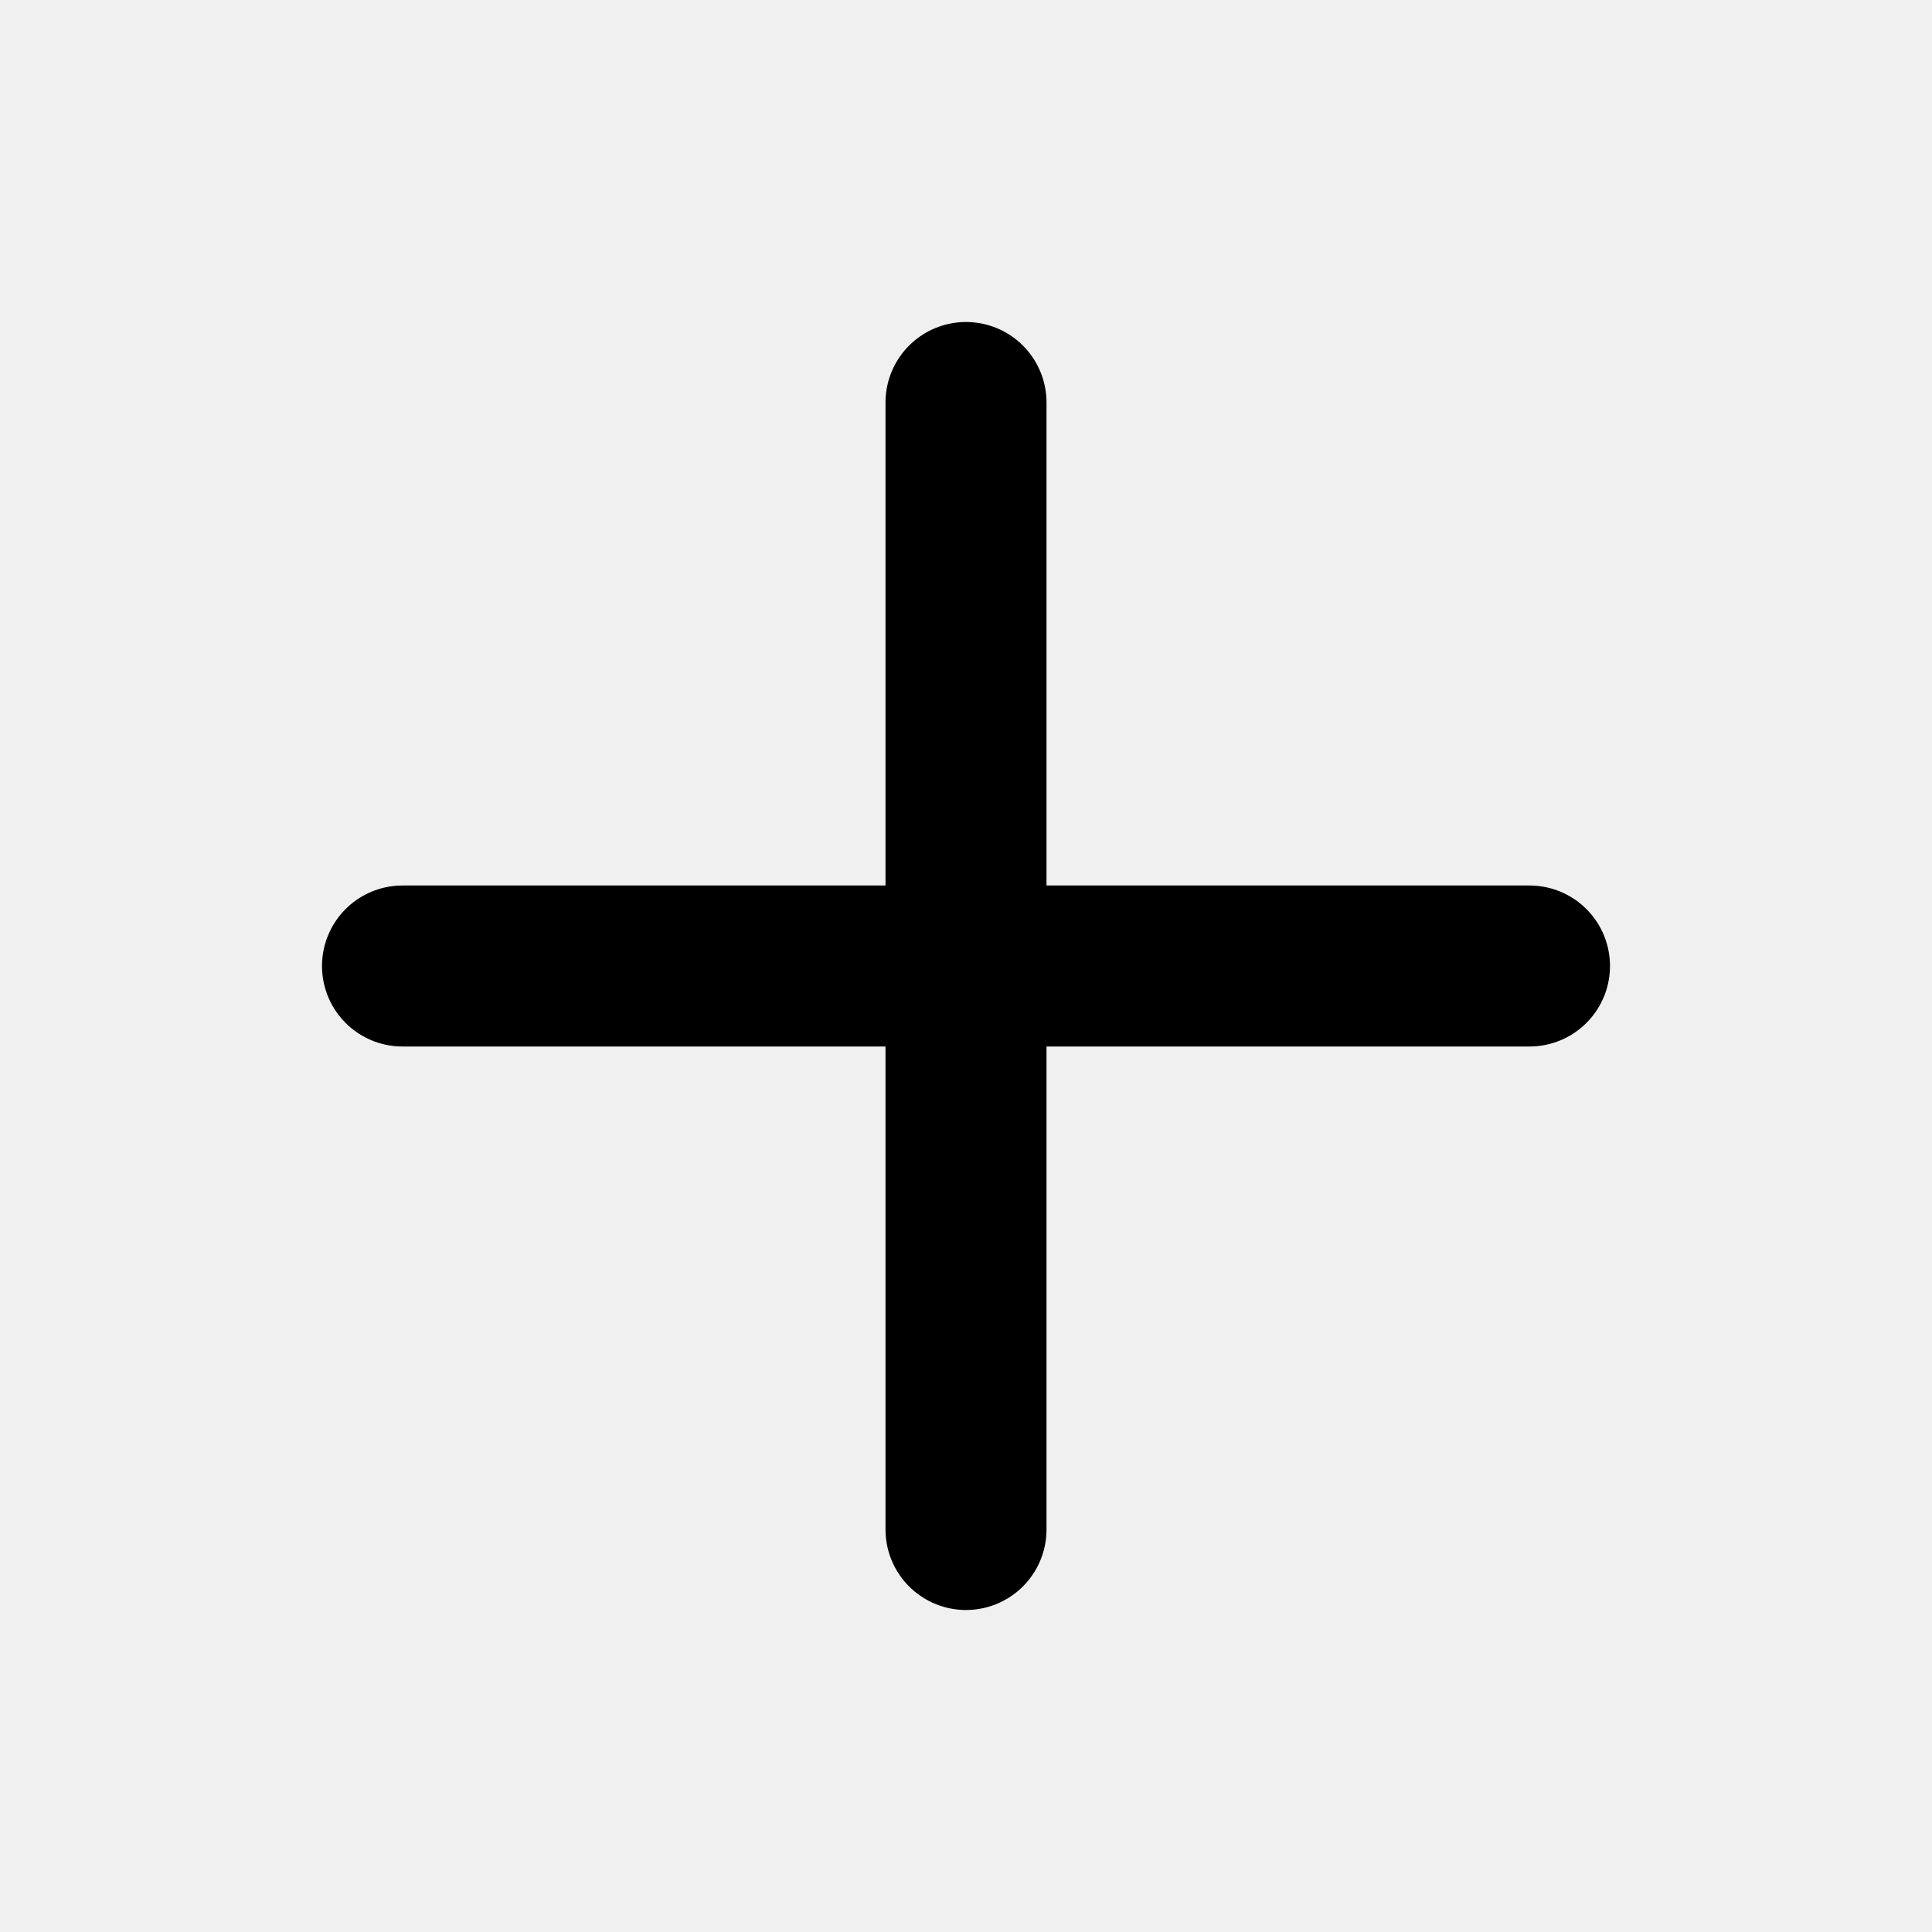
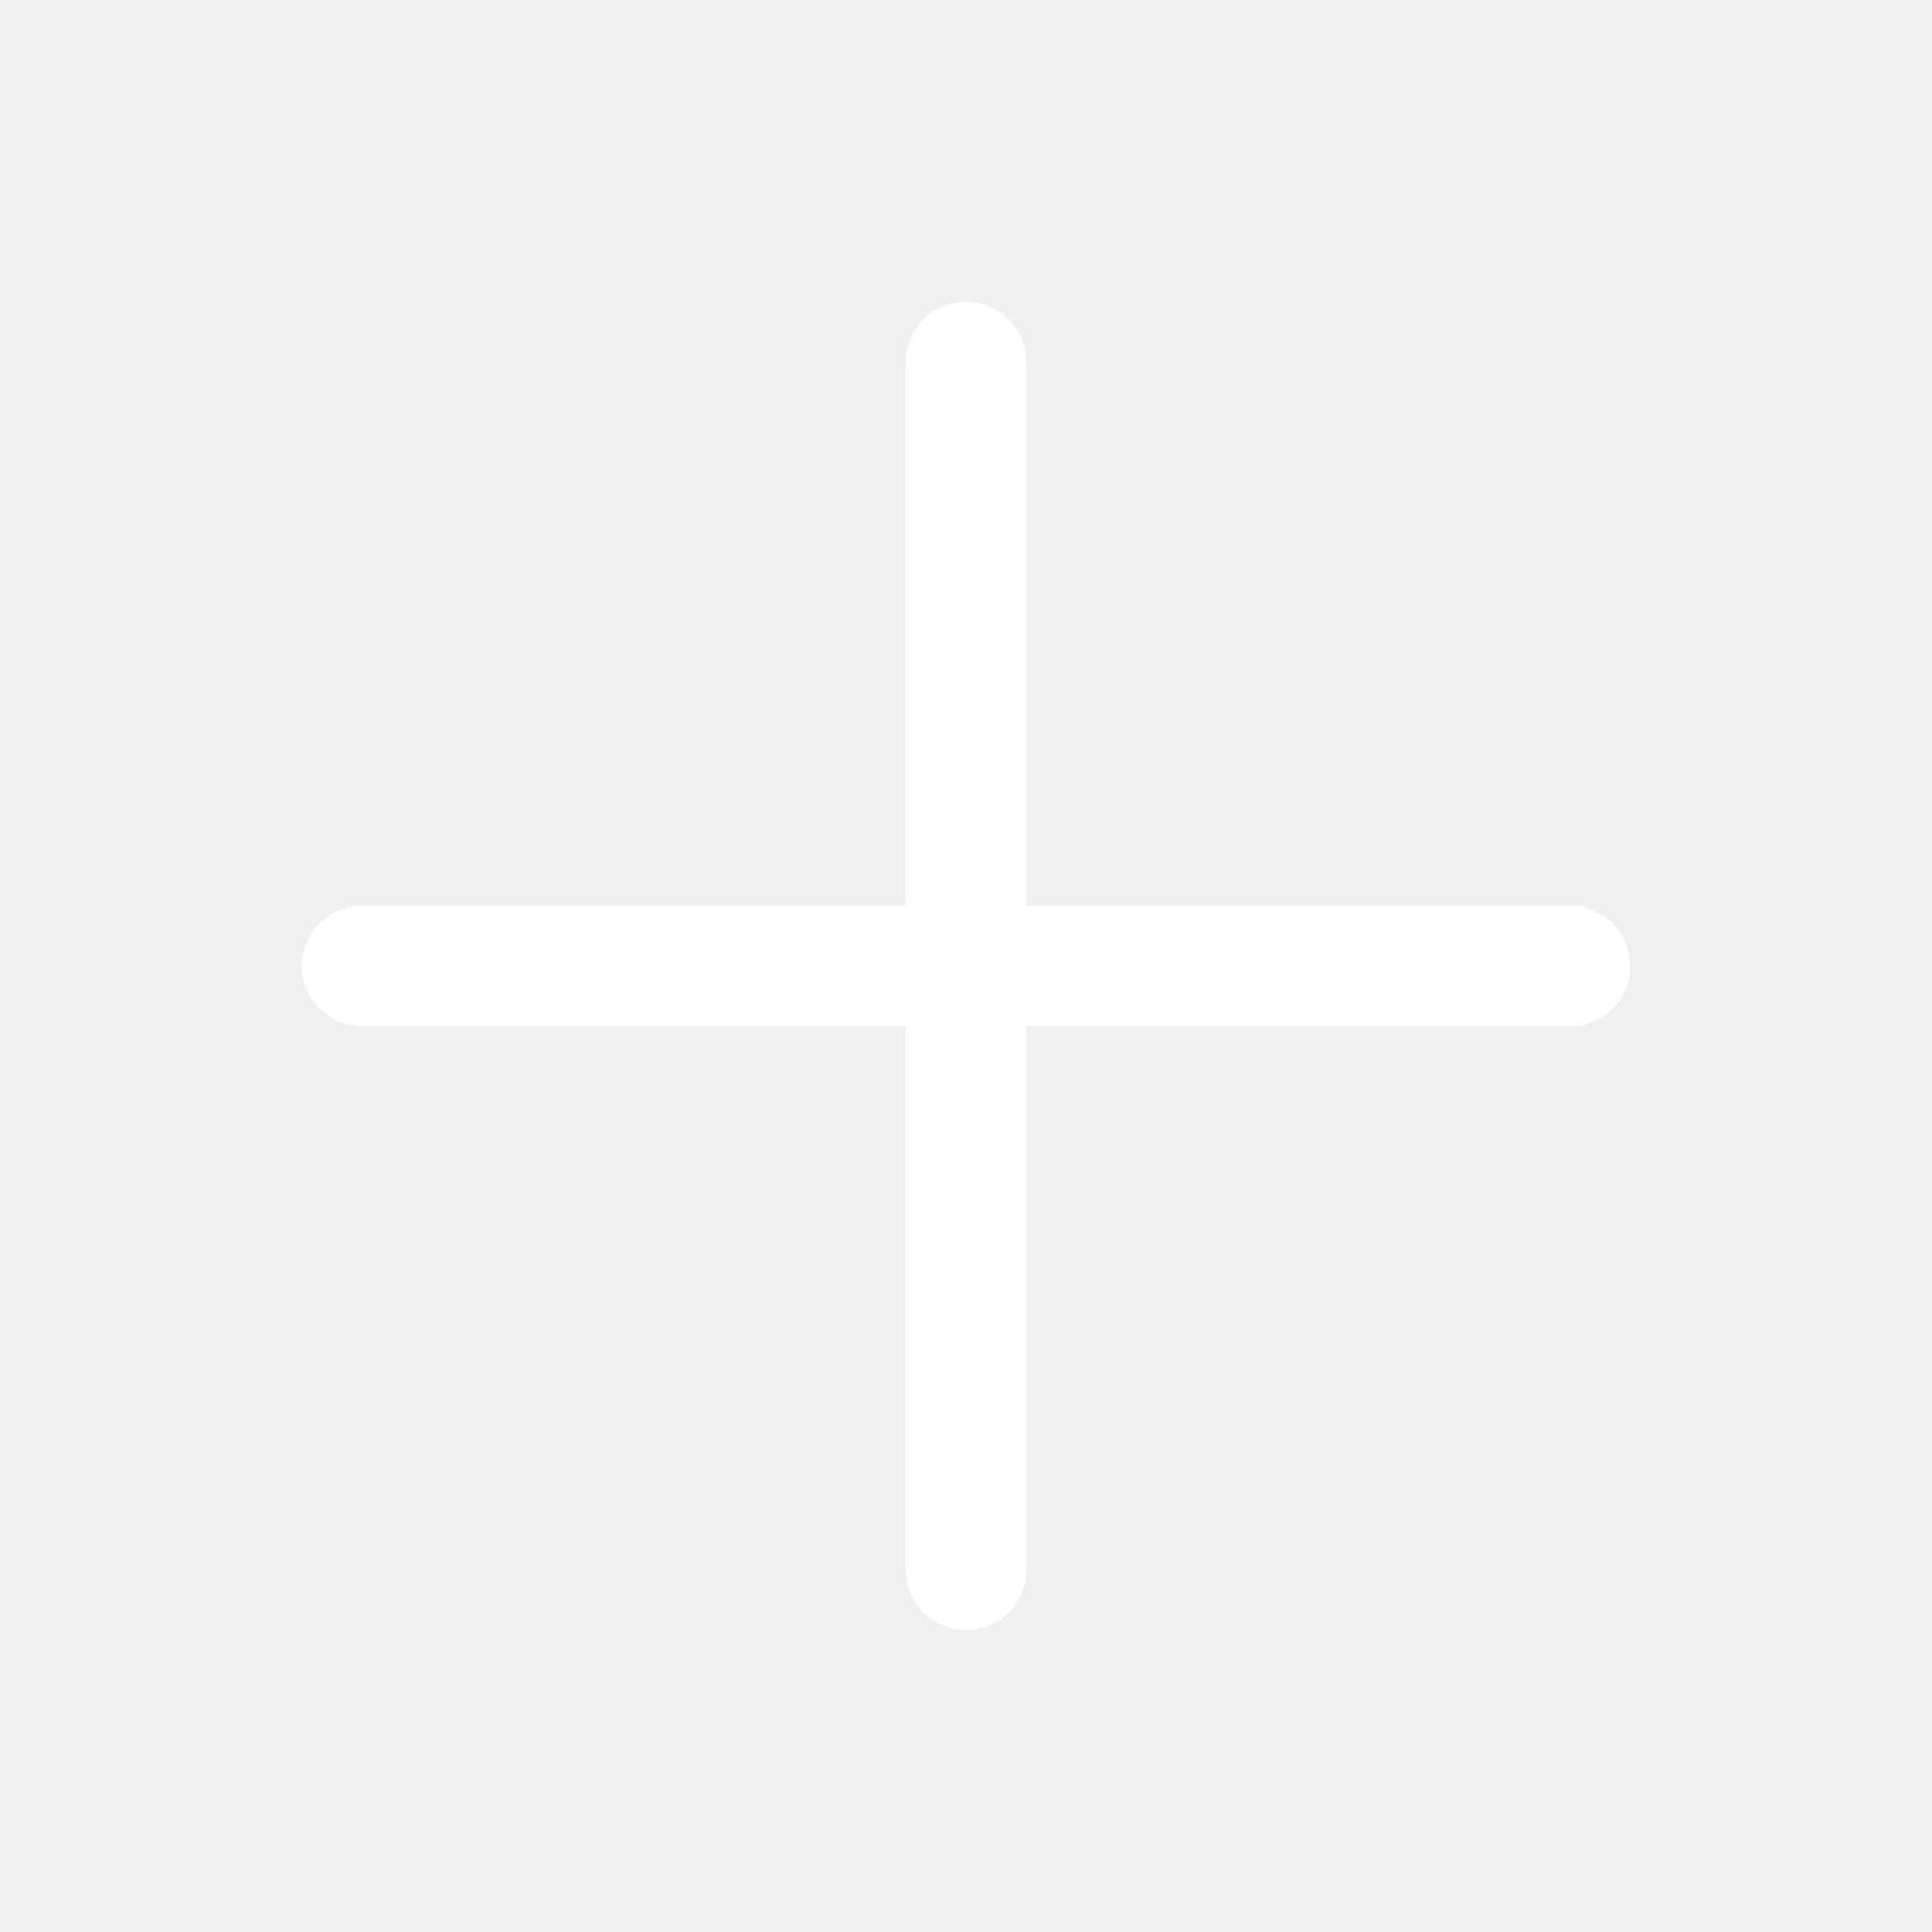
- <svg xmlns="http://www.w3.org/2000/svg" viewBox="0 0 24 24" fill="none" stroke="currentColor" stroke-width="2" stroke-linecap="round" stroke-linejoin="round">
-   <line x1="12" y1="5" x2="12" y2="19" />
-   <line x1="5" y1="12" x2="19" y2="12" />
+ <svg xmlns="http://www.w3.org/2000/svg" viewBox="0 0 24 24" fill="white">
+   <path fill-rule="evenodd" d="M12 3.75a.75.75 0 0 1 .75.75v6.75h6.75a.75.75 0 0 1 0 1.5h-6.75v6.75a.75.75 0 0 1-1.5 0v-6.75H4.5a.75.75 0 0 1 0-1.5h6.75V4.5a.75.75 0 0 1 .75-.75Z" clip-rule="evenodd" />
</svg>
